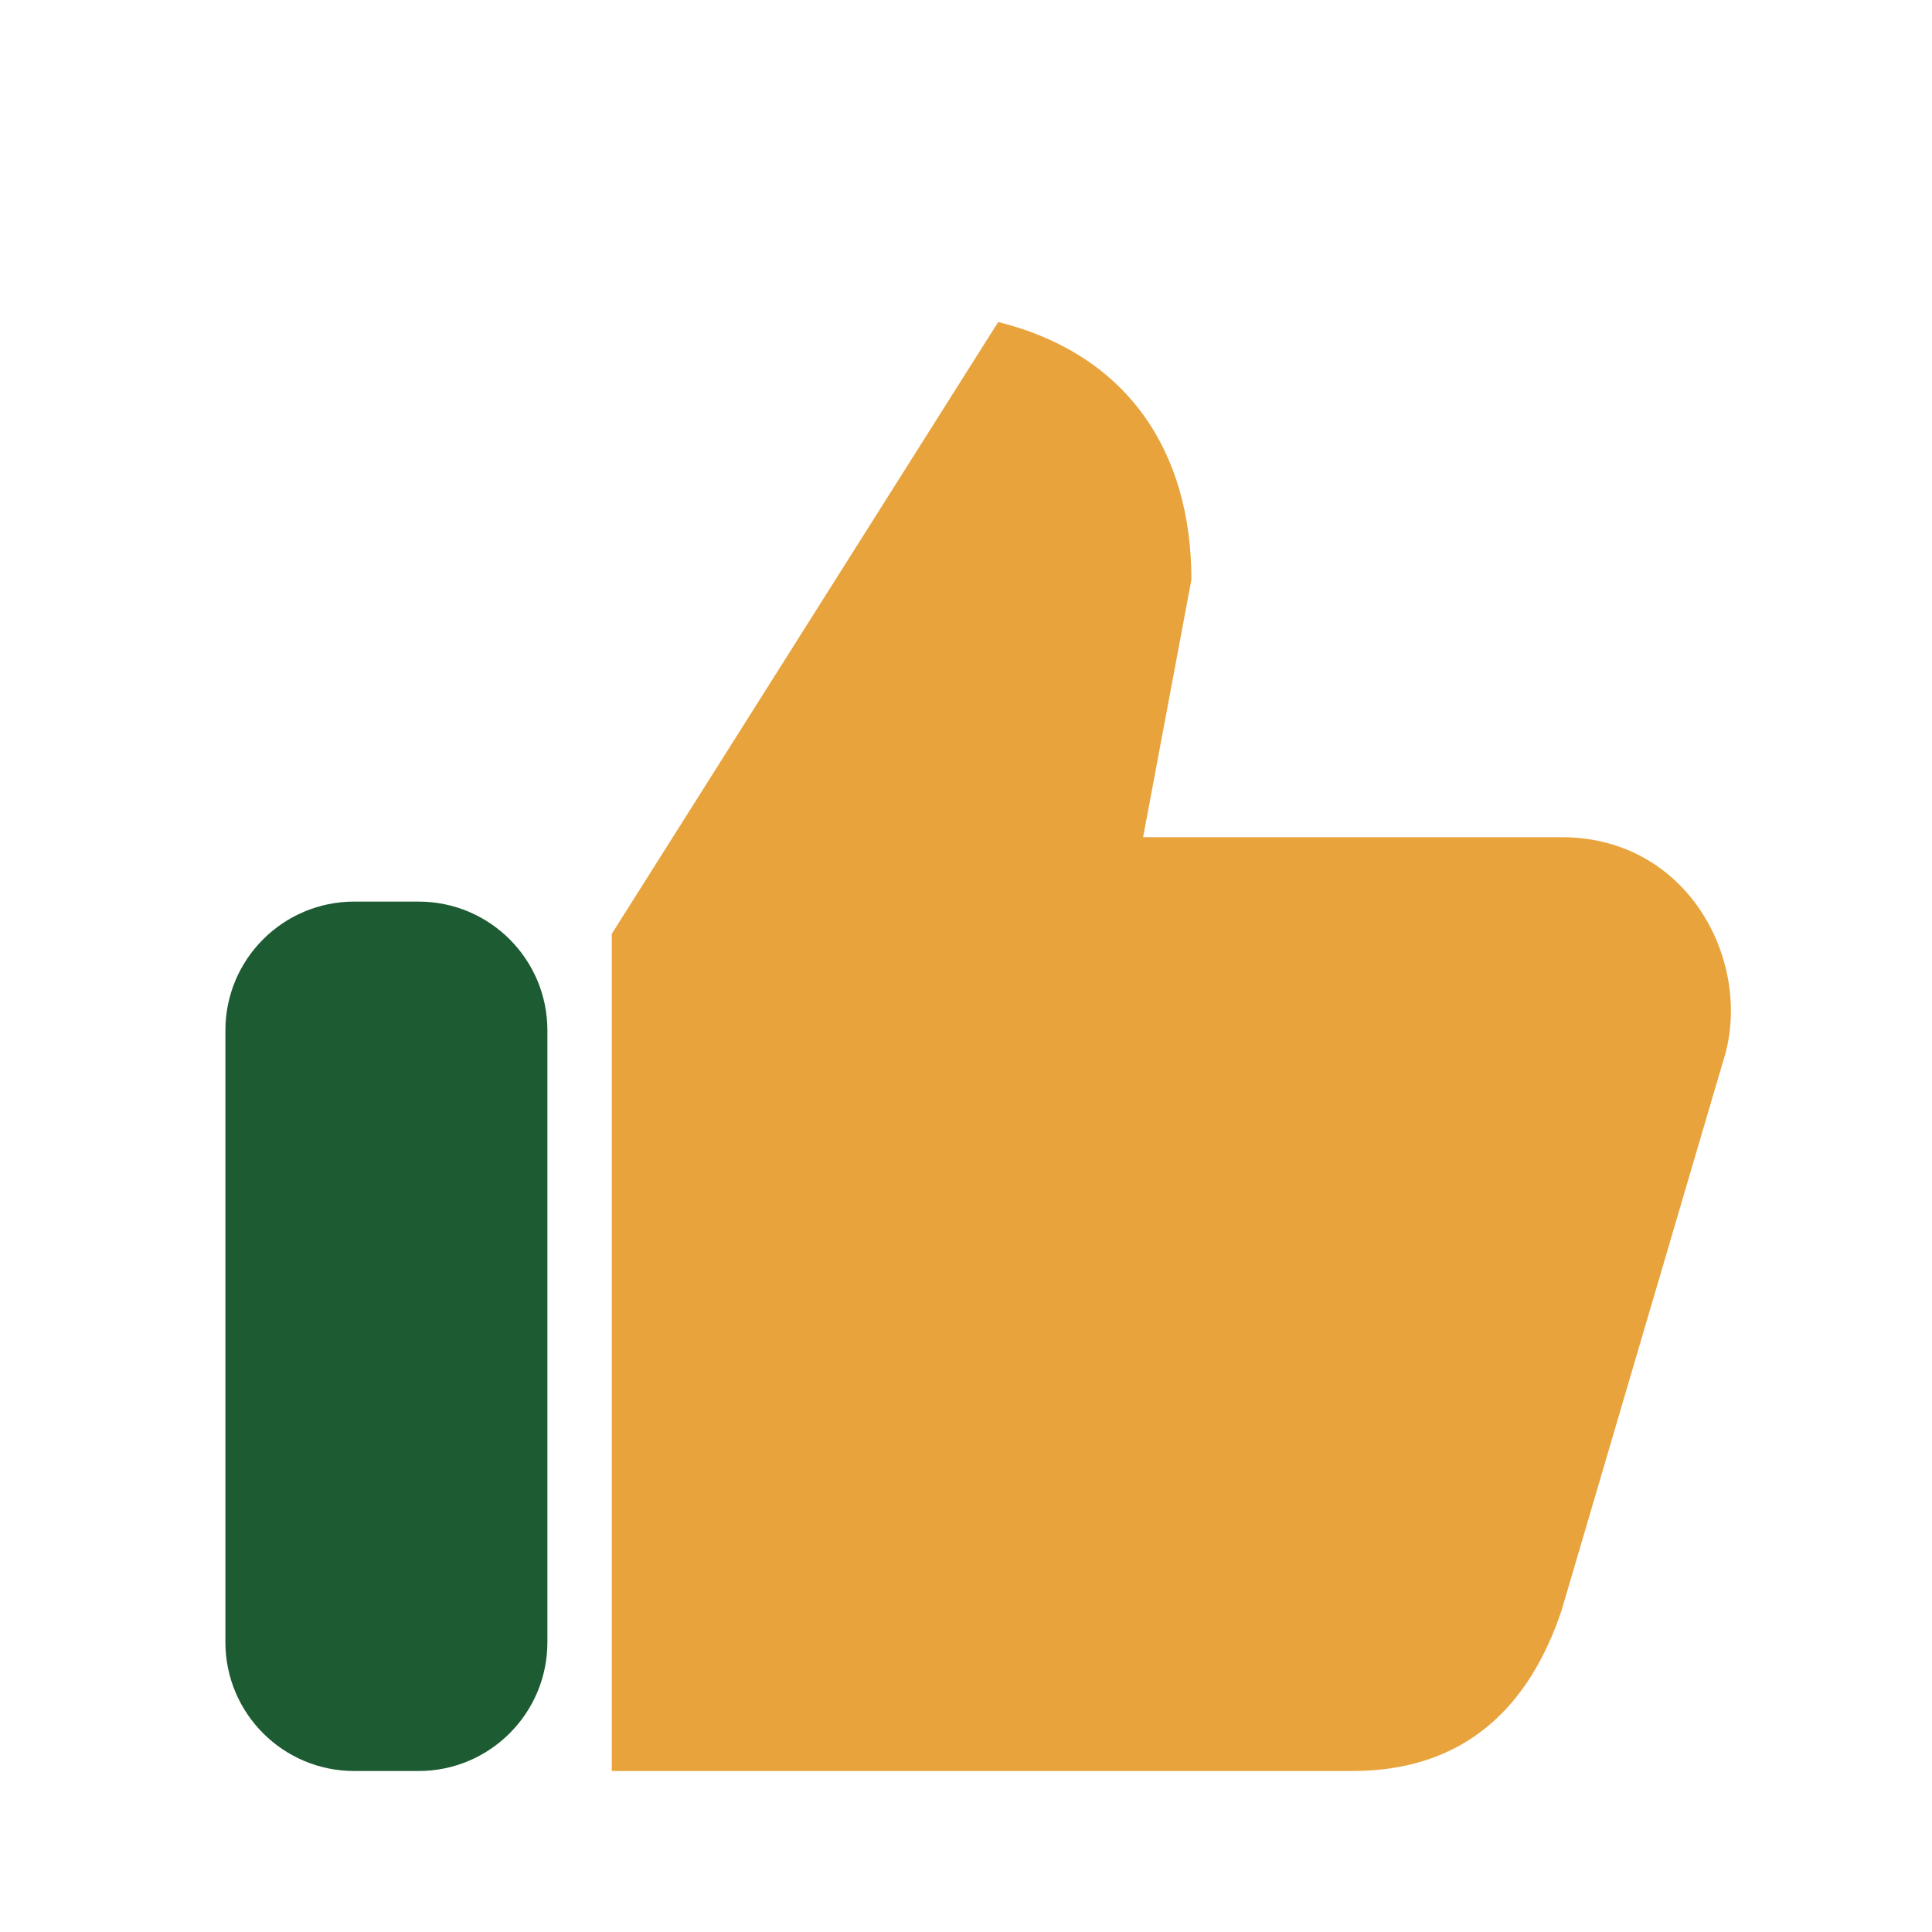
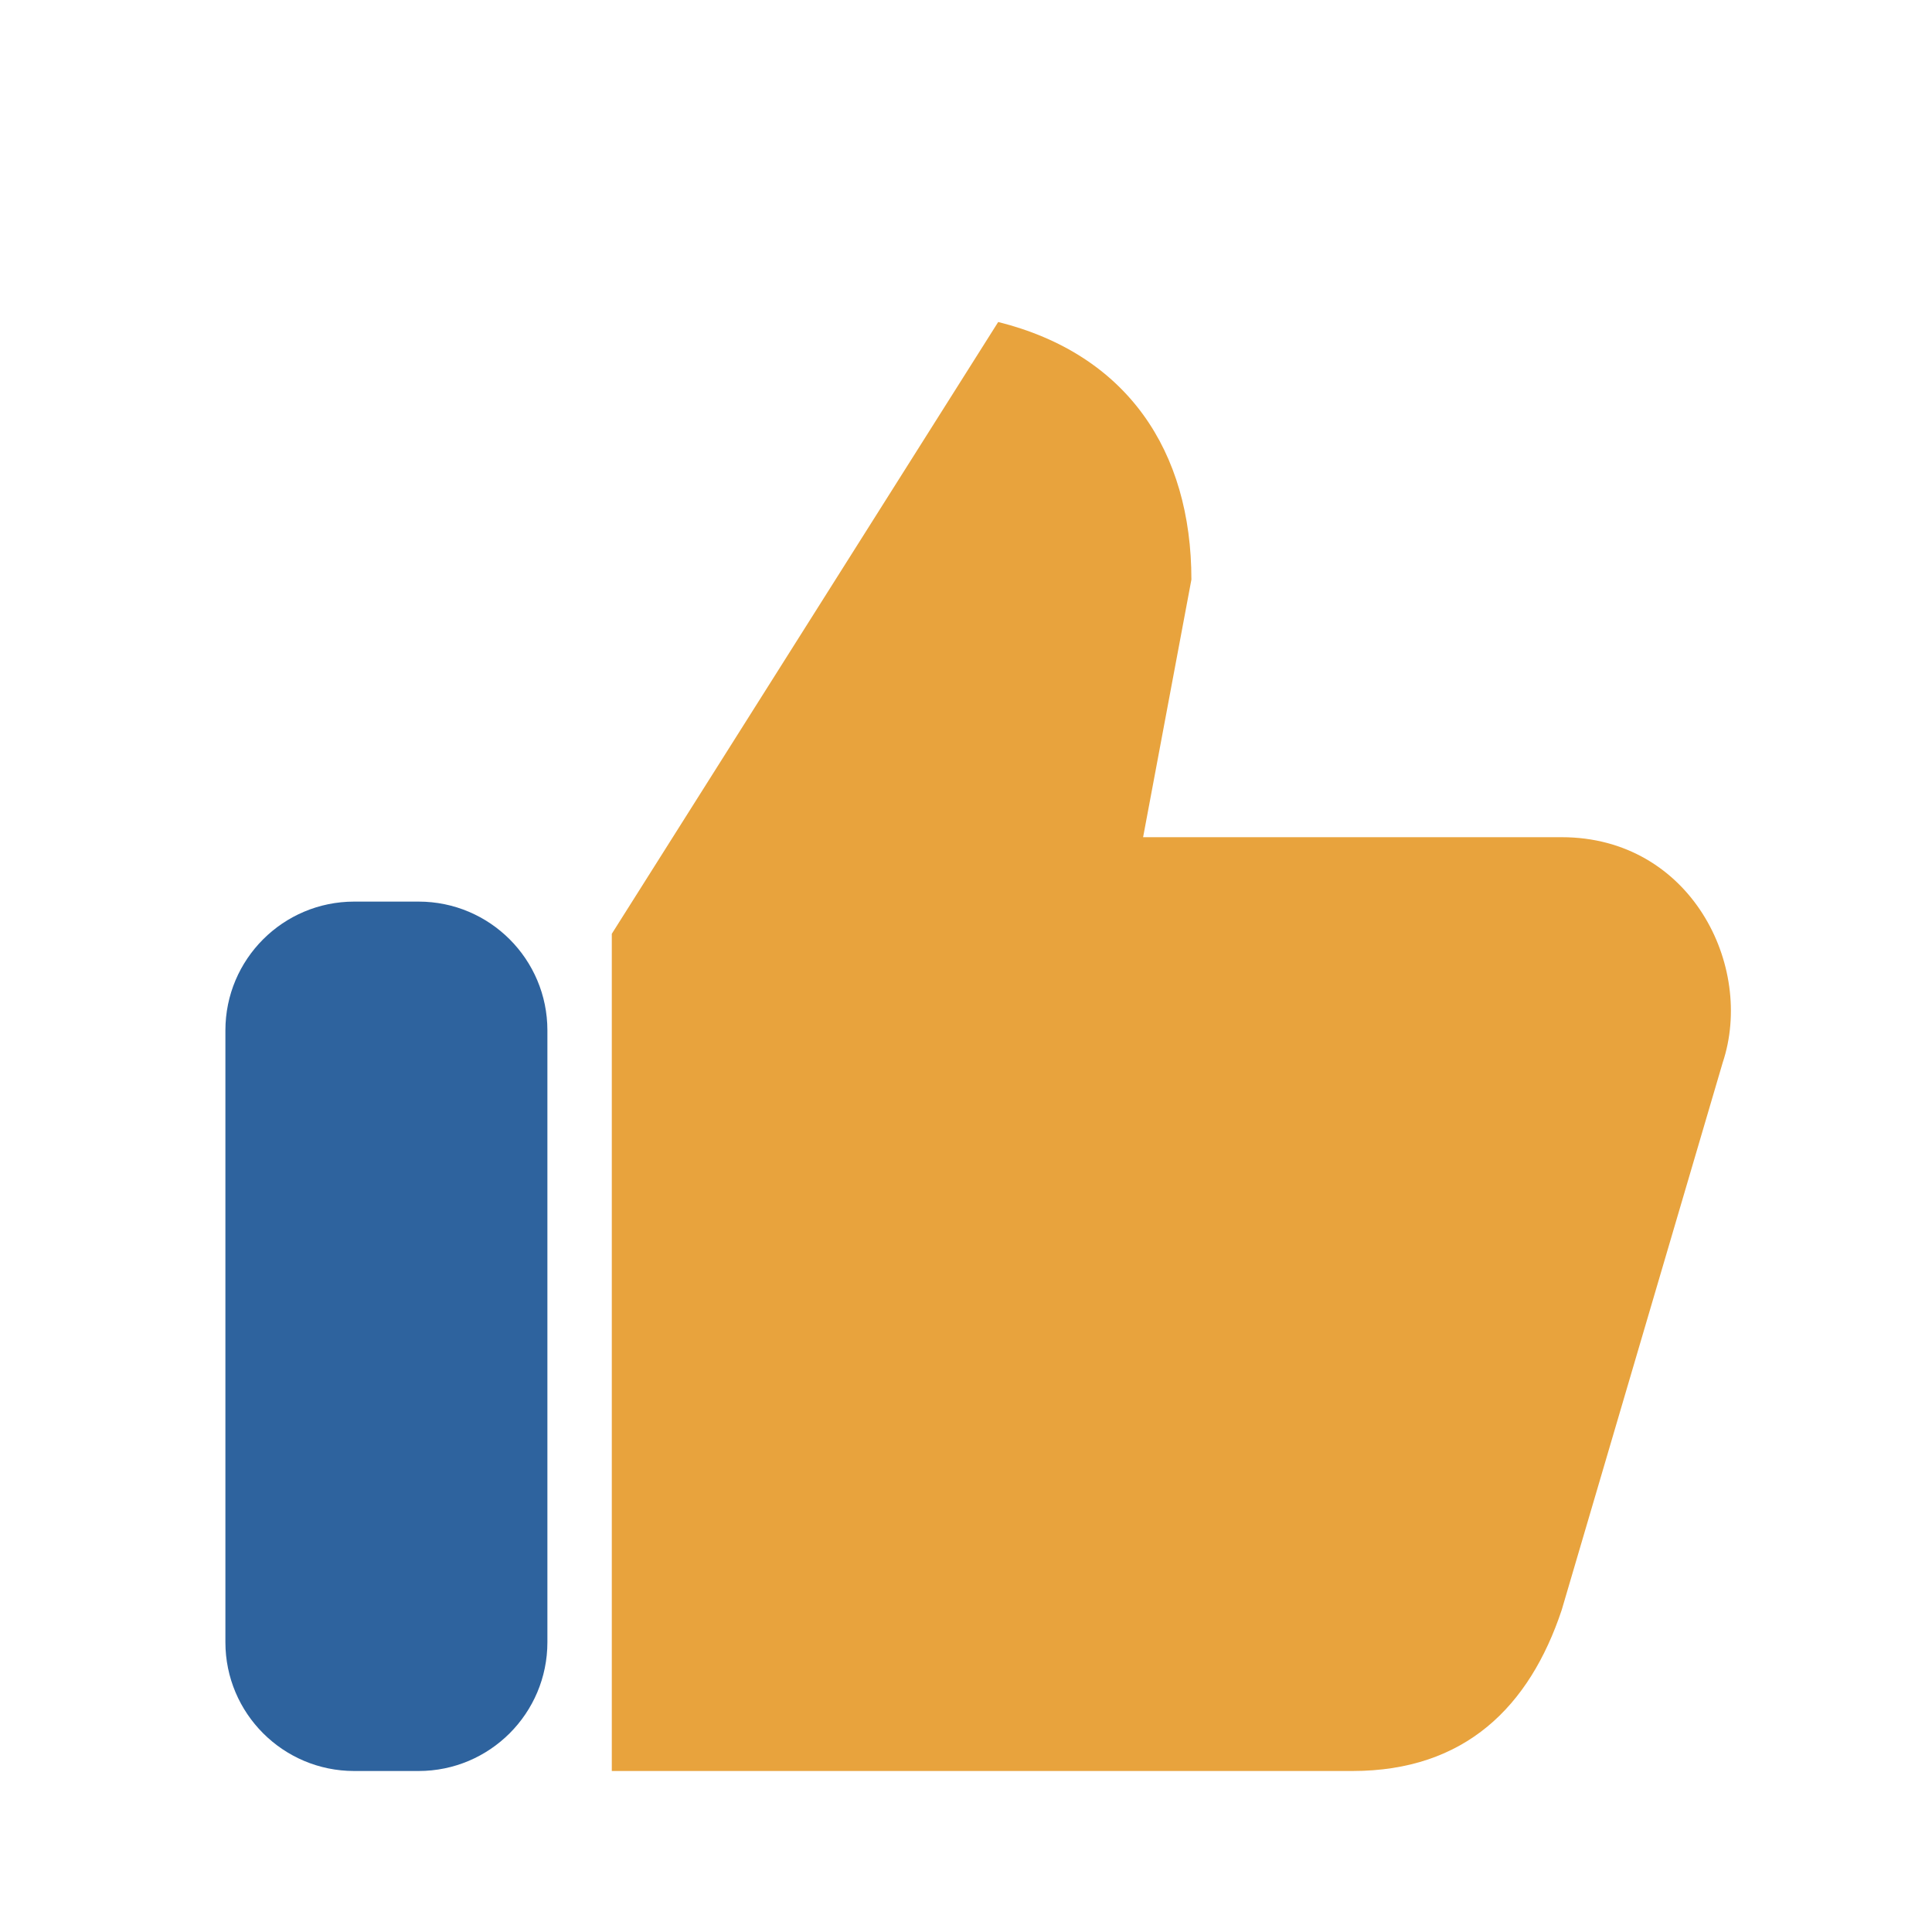
<svg xmlns="http://www.w3.org/2000/svg" width="120" height="120" viewBox="0 0 120 120">
  <path d="M38 58 62 20c8 2 12 8 12 16l-3 16h26c8 0 12 8 10 14l-10 34c-2 6-6 10-13 10H38V58Z" fill="#E8A33D" />
-   <rect x="14" y="56" width="20" height="54" rx="8" fill="#1D5B33" />
+   <rect x="14" y="56" width="20" height="54" rx="8" fill="#2E639E" />
</svg>
